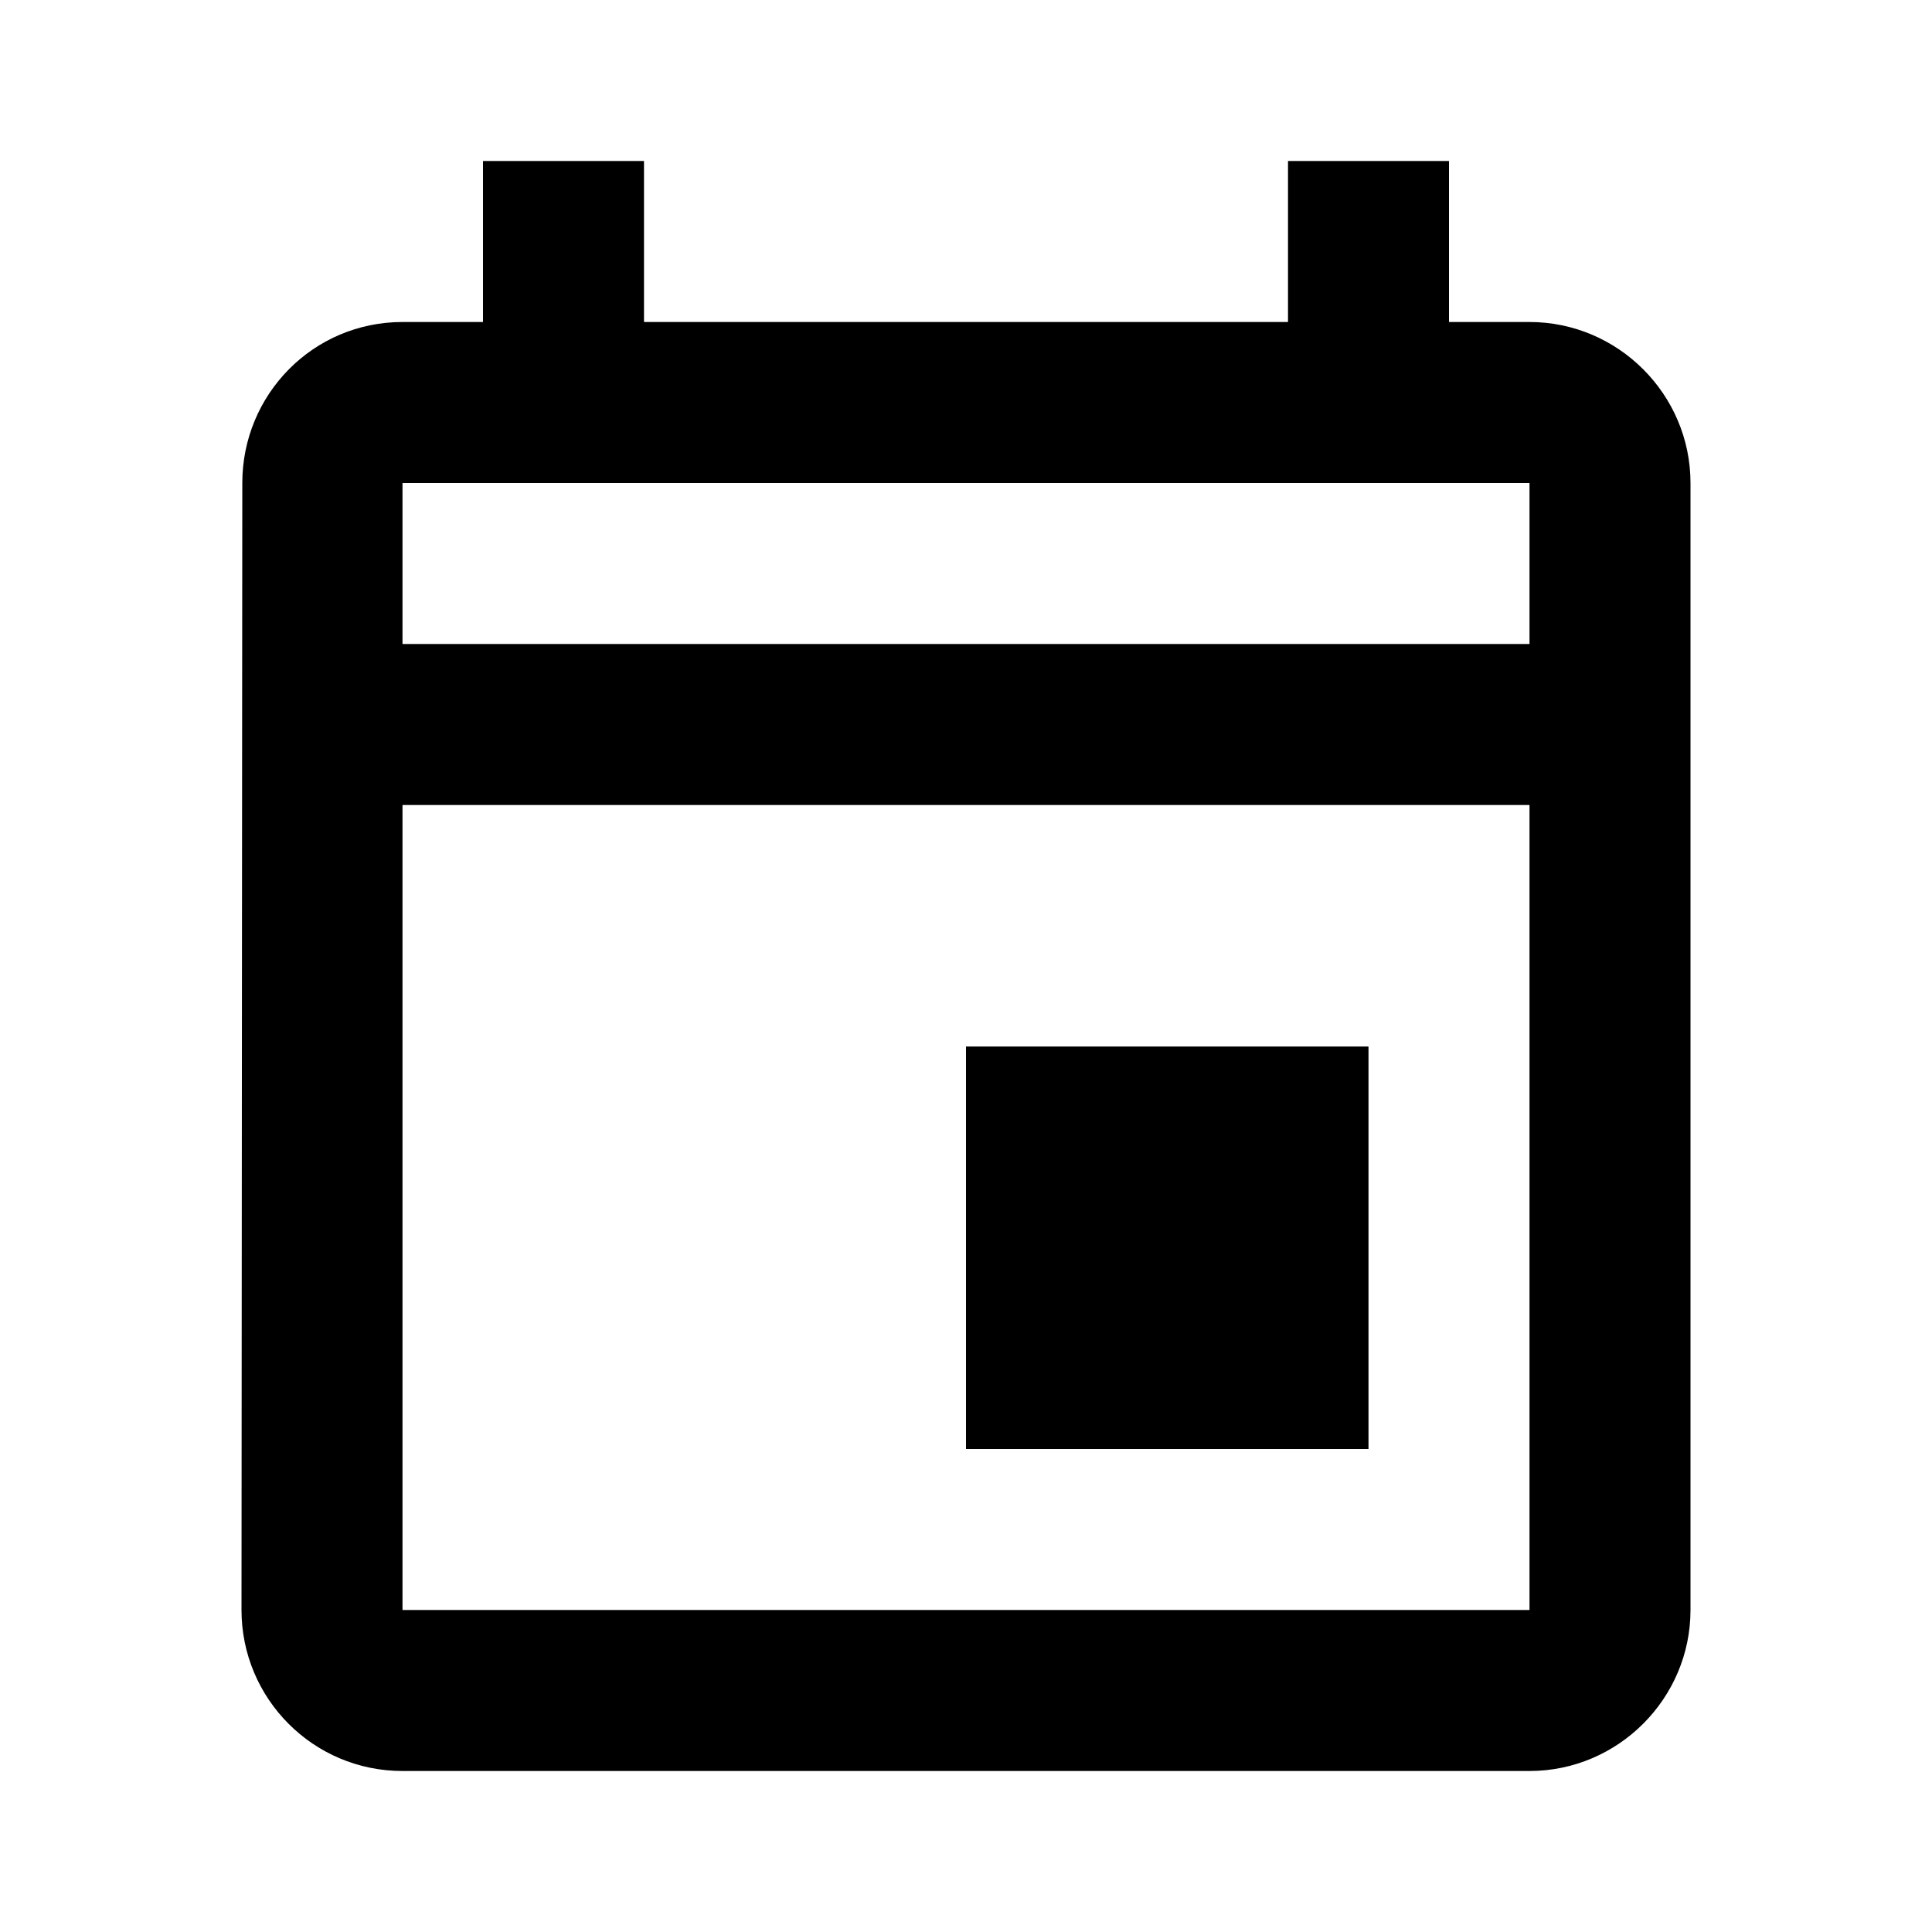
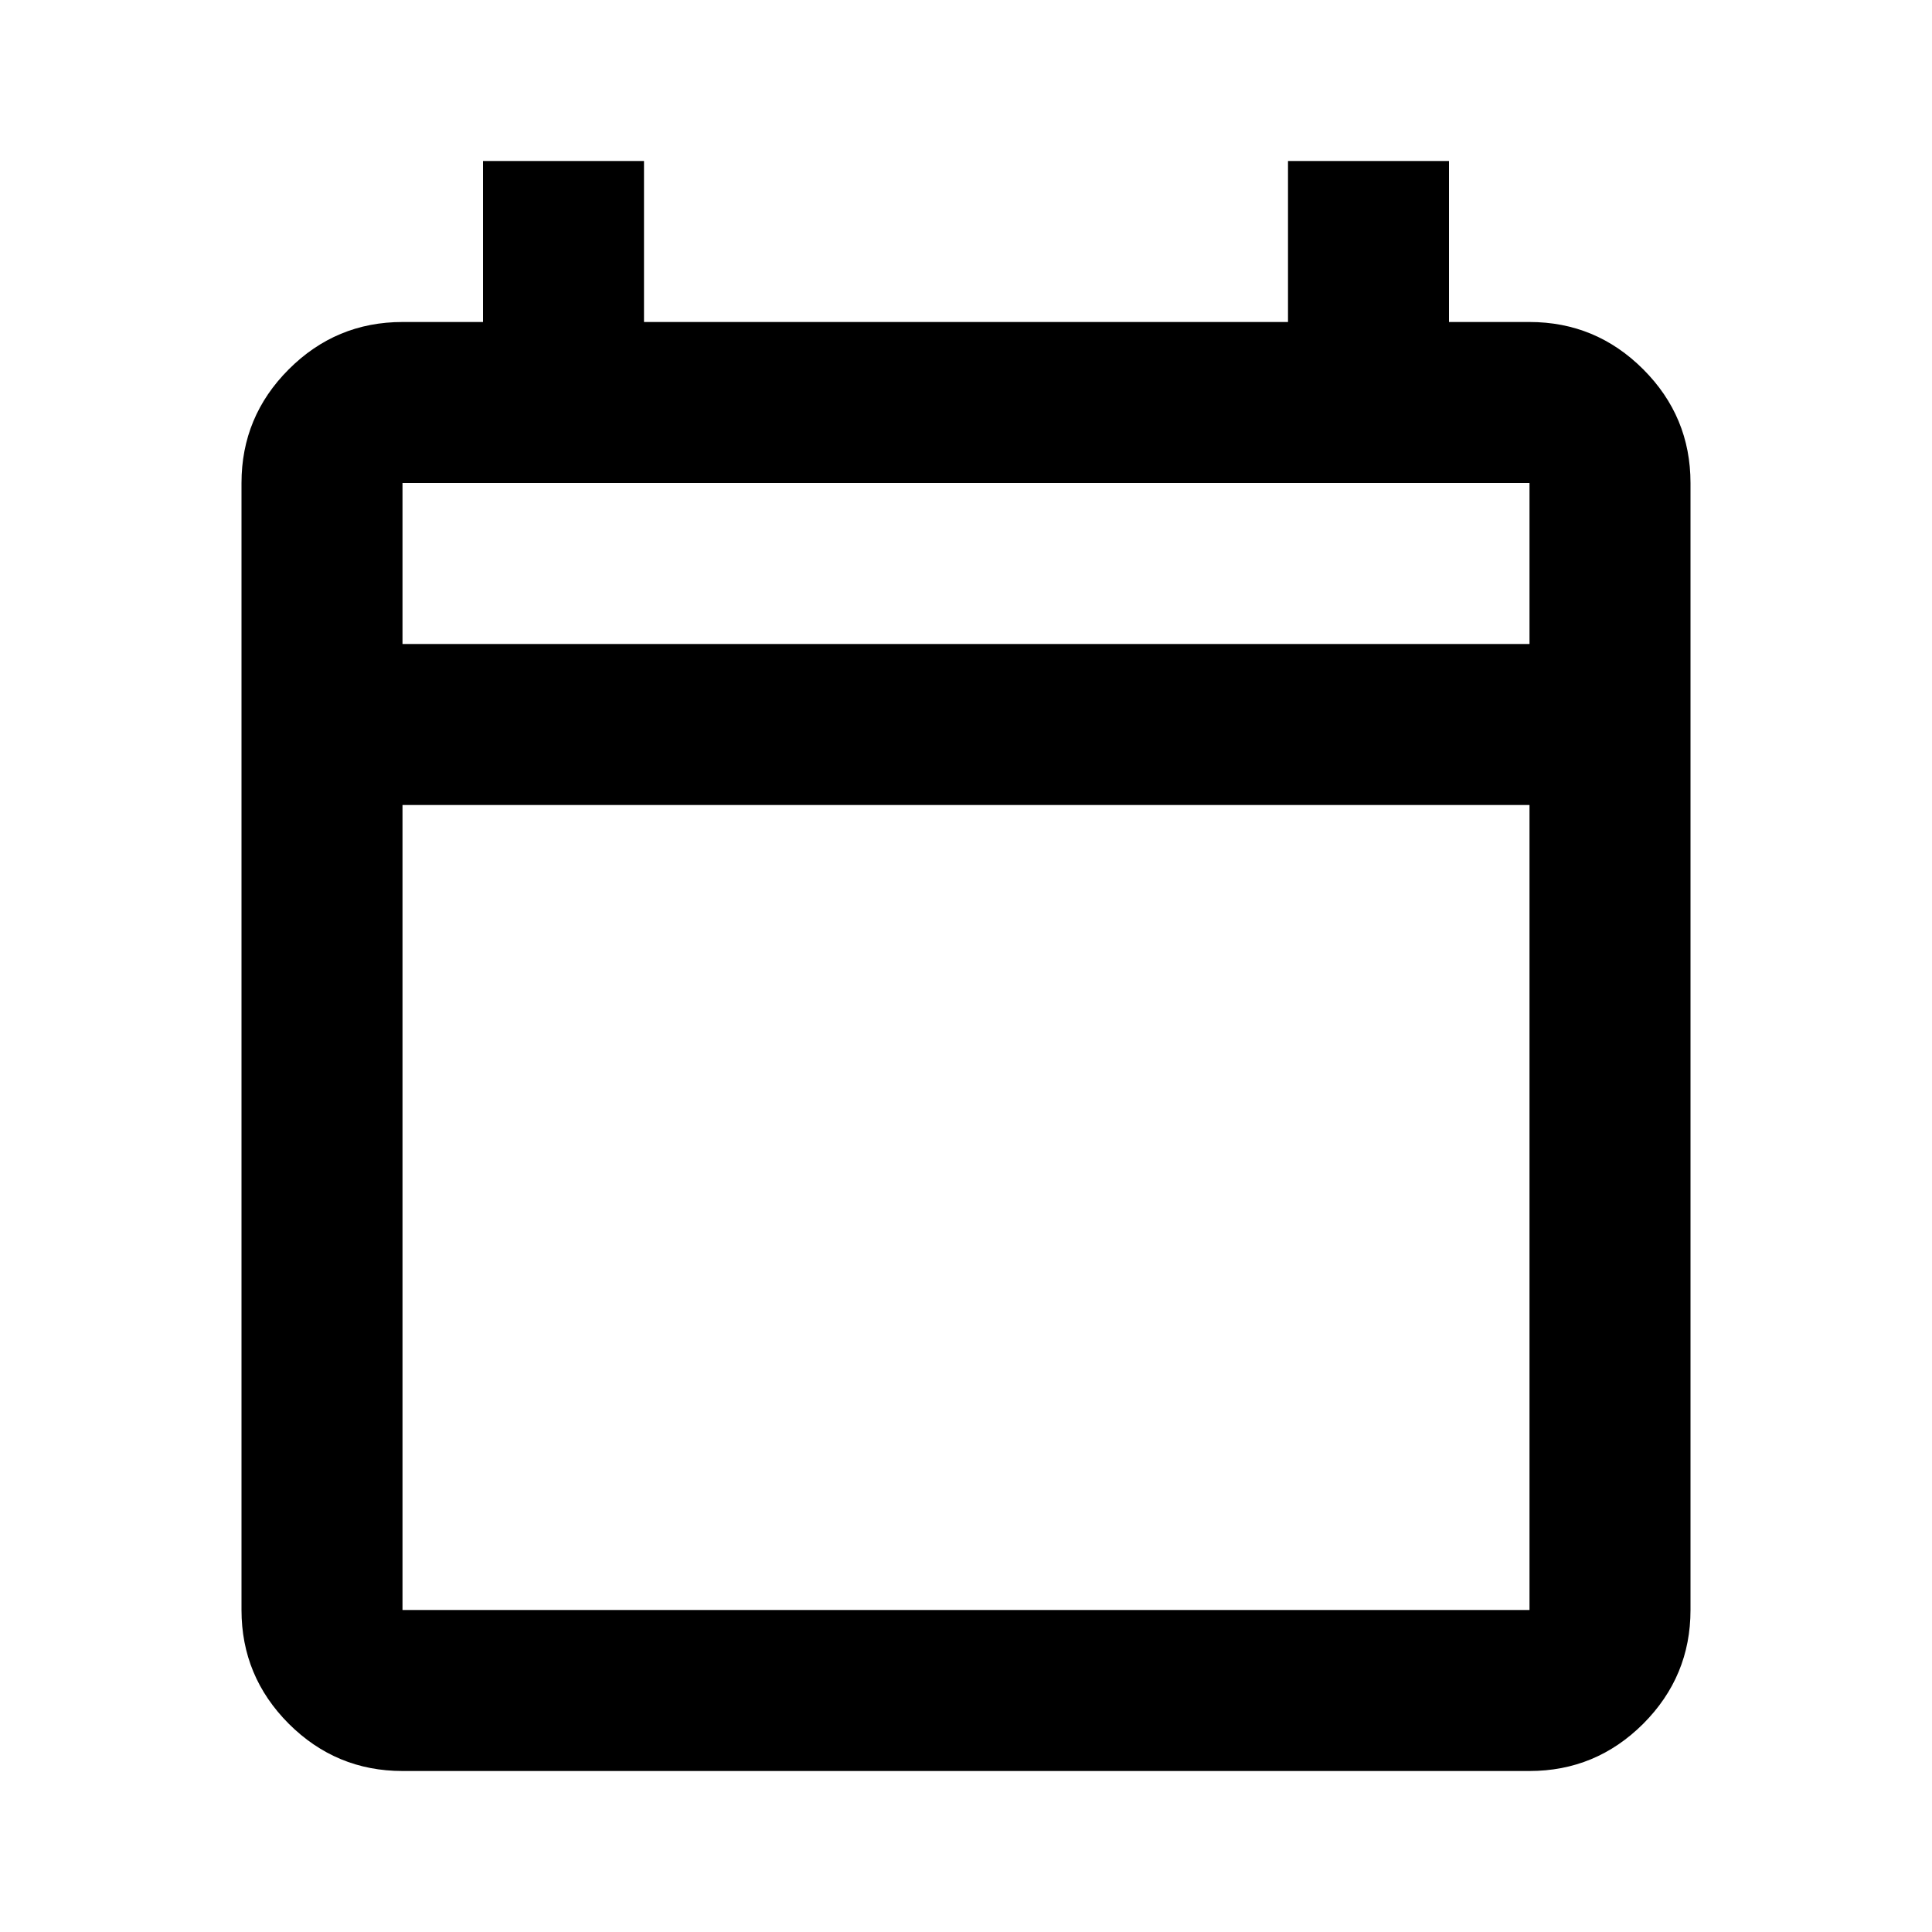
<svg xmlns="http://www.w3.org/2000/svg" width="24" height="24" viewBox="0 0 24 24" fill="none">
  <g id="event">
-     <path id="Vector" d="M19 4H18V2H16V4H8V2H6V4H5C3.89 4 3.01 4.9 3.01 6L3 20C3 21.1 3.89 22 5 22H19C20.1 22 21 21.1 21 20V6C21 4.9 20.1 4 19 4ZM19 20H5V10H19V20ZM19 8H5V6H19V8ZM12 13H17V18H12V13Z" fill="currentColor" />
+     <path id="Vector" d="M5 22C4.45 22 3.979 21.804 3.587 21.413C3.196 21.021 3 20.55 3 20V6C3 5.45 3.196 4.979 3.587 4.588C3.979 4.196 4.45 4 5 4H6V2H8V4H16V2H18V4H19C19.55 4 20.021 4.196 20.413 4.588C20.804 4.979 21 5.45 21 6V20C21 20.55 20.804 21.021 20.413 21.413C20.021 21.804 19.55 22 19 22H5ZM5 20H19V10H5V20ZM5 8H19V6H5V8Z" fill="currentColor" />
  </g>
</svg>
